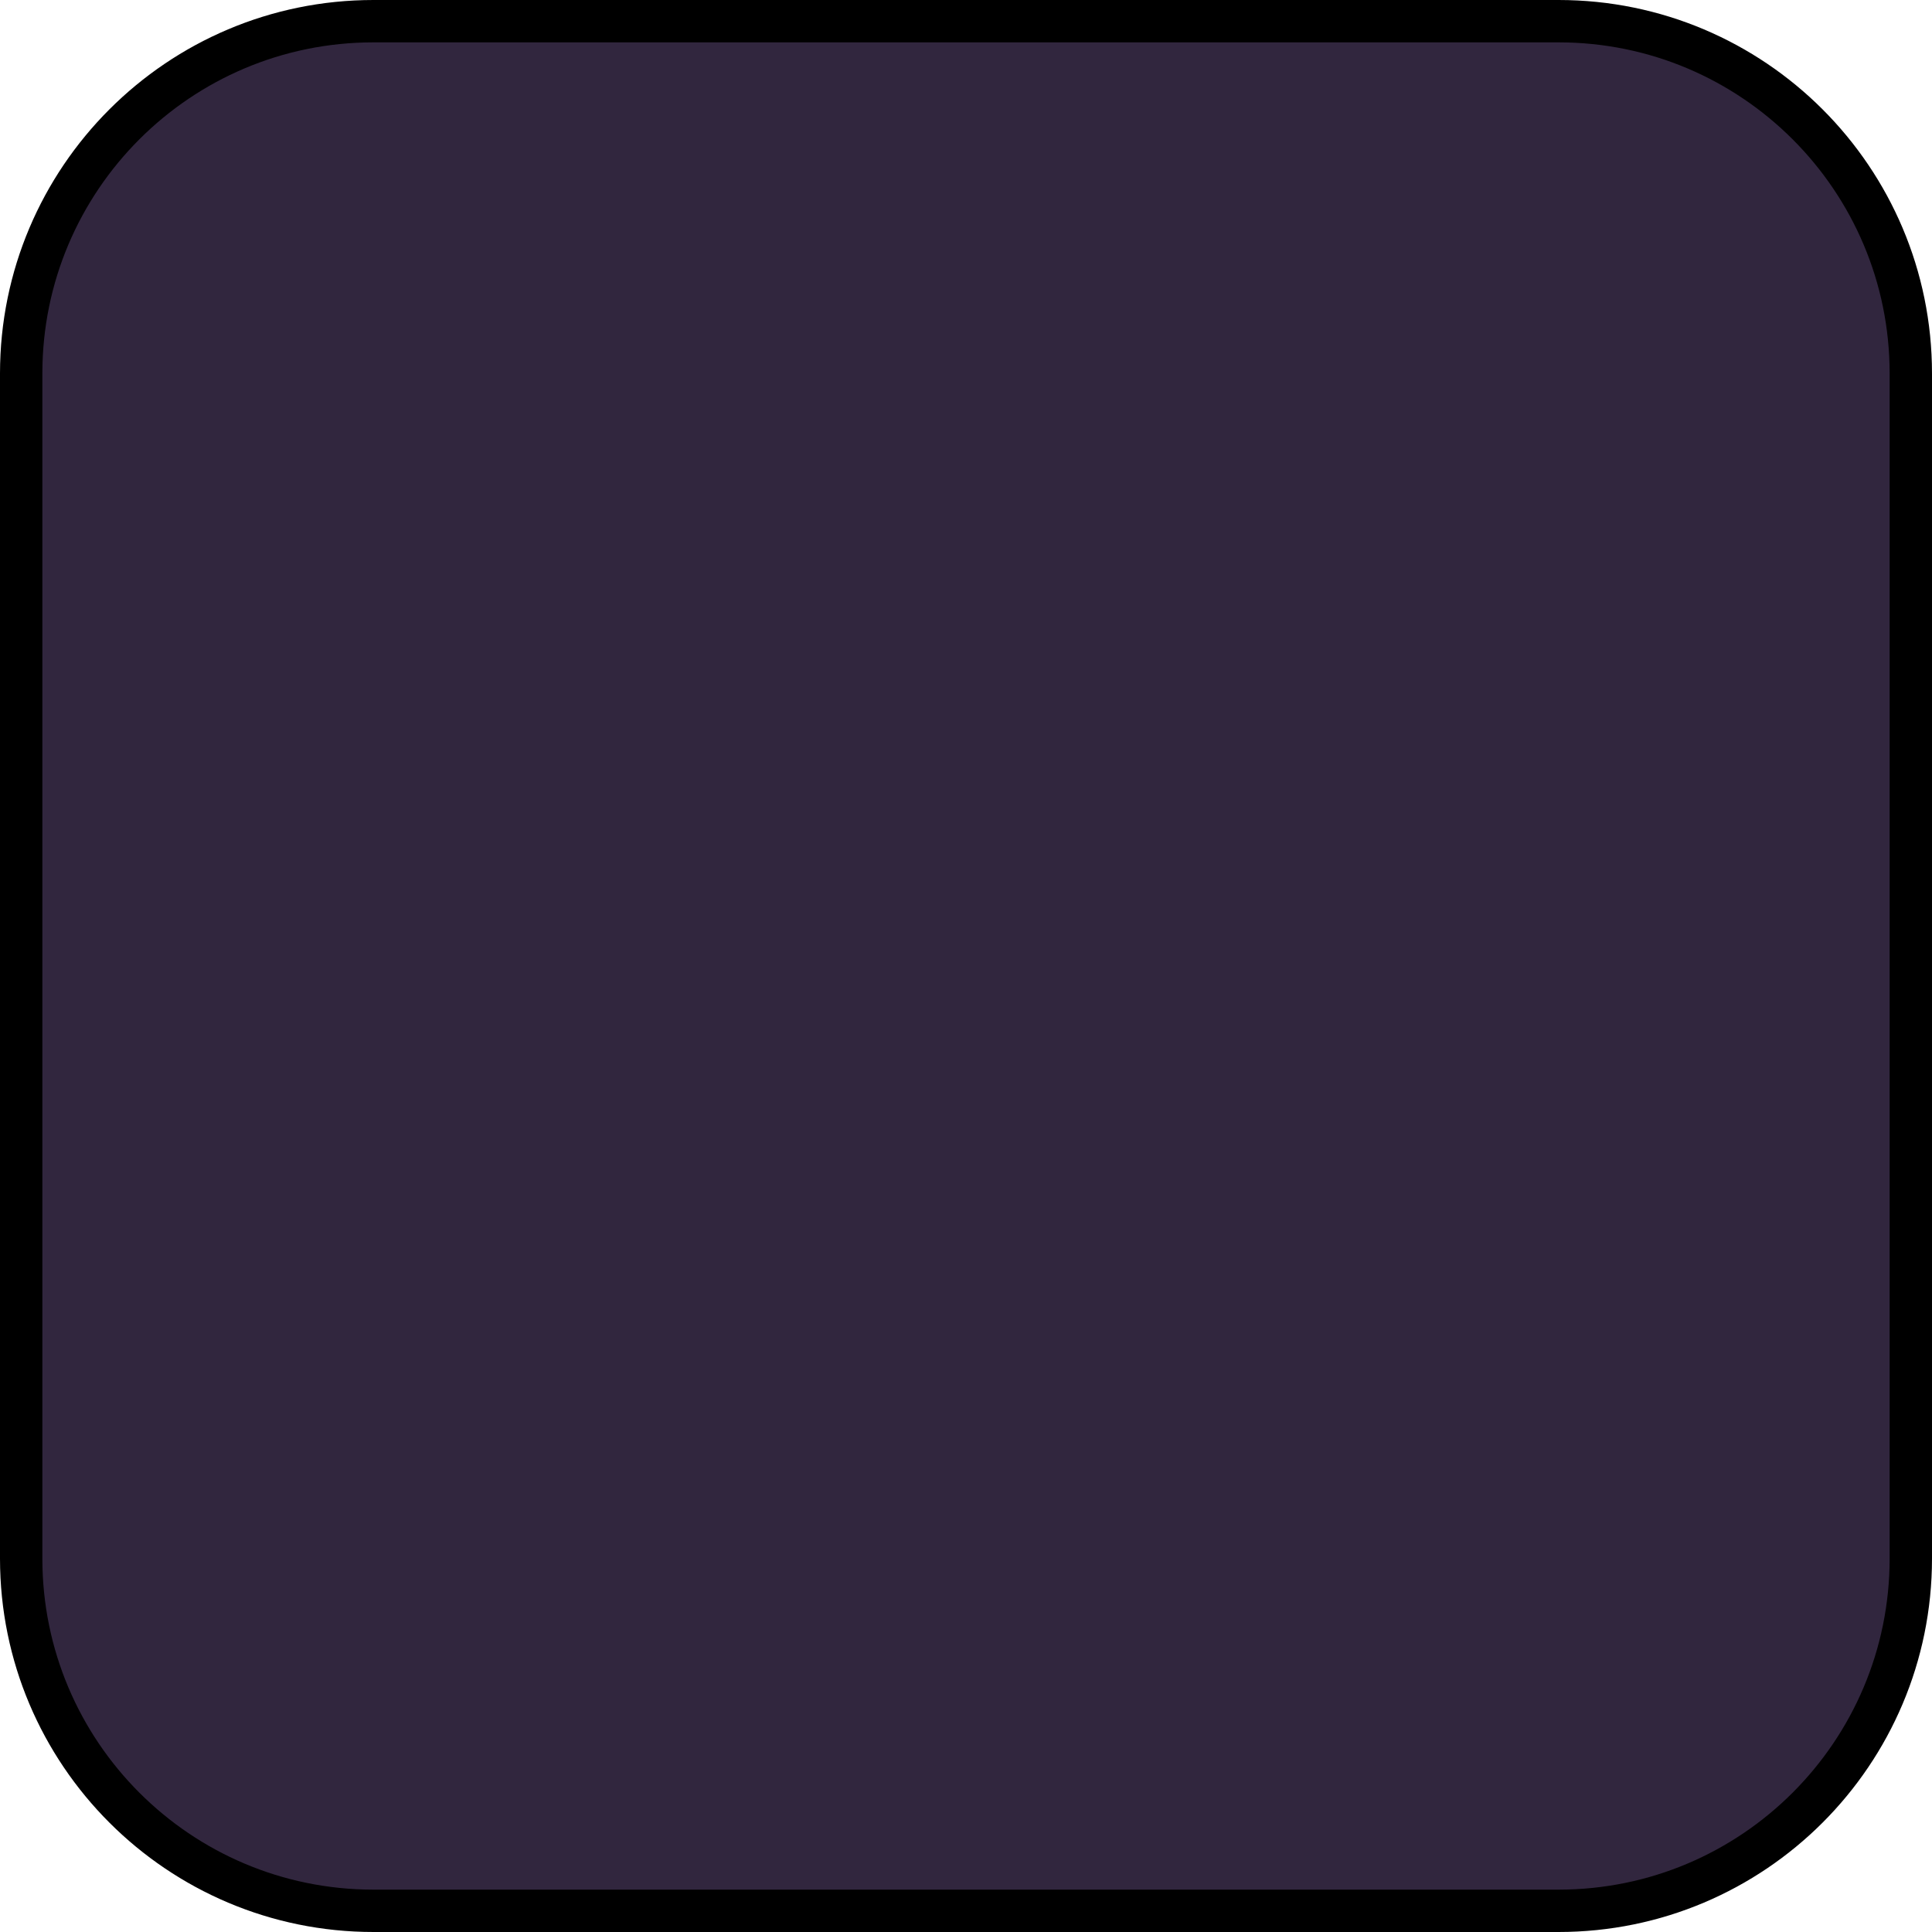
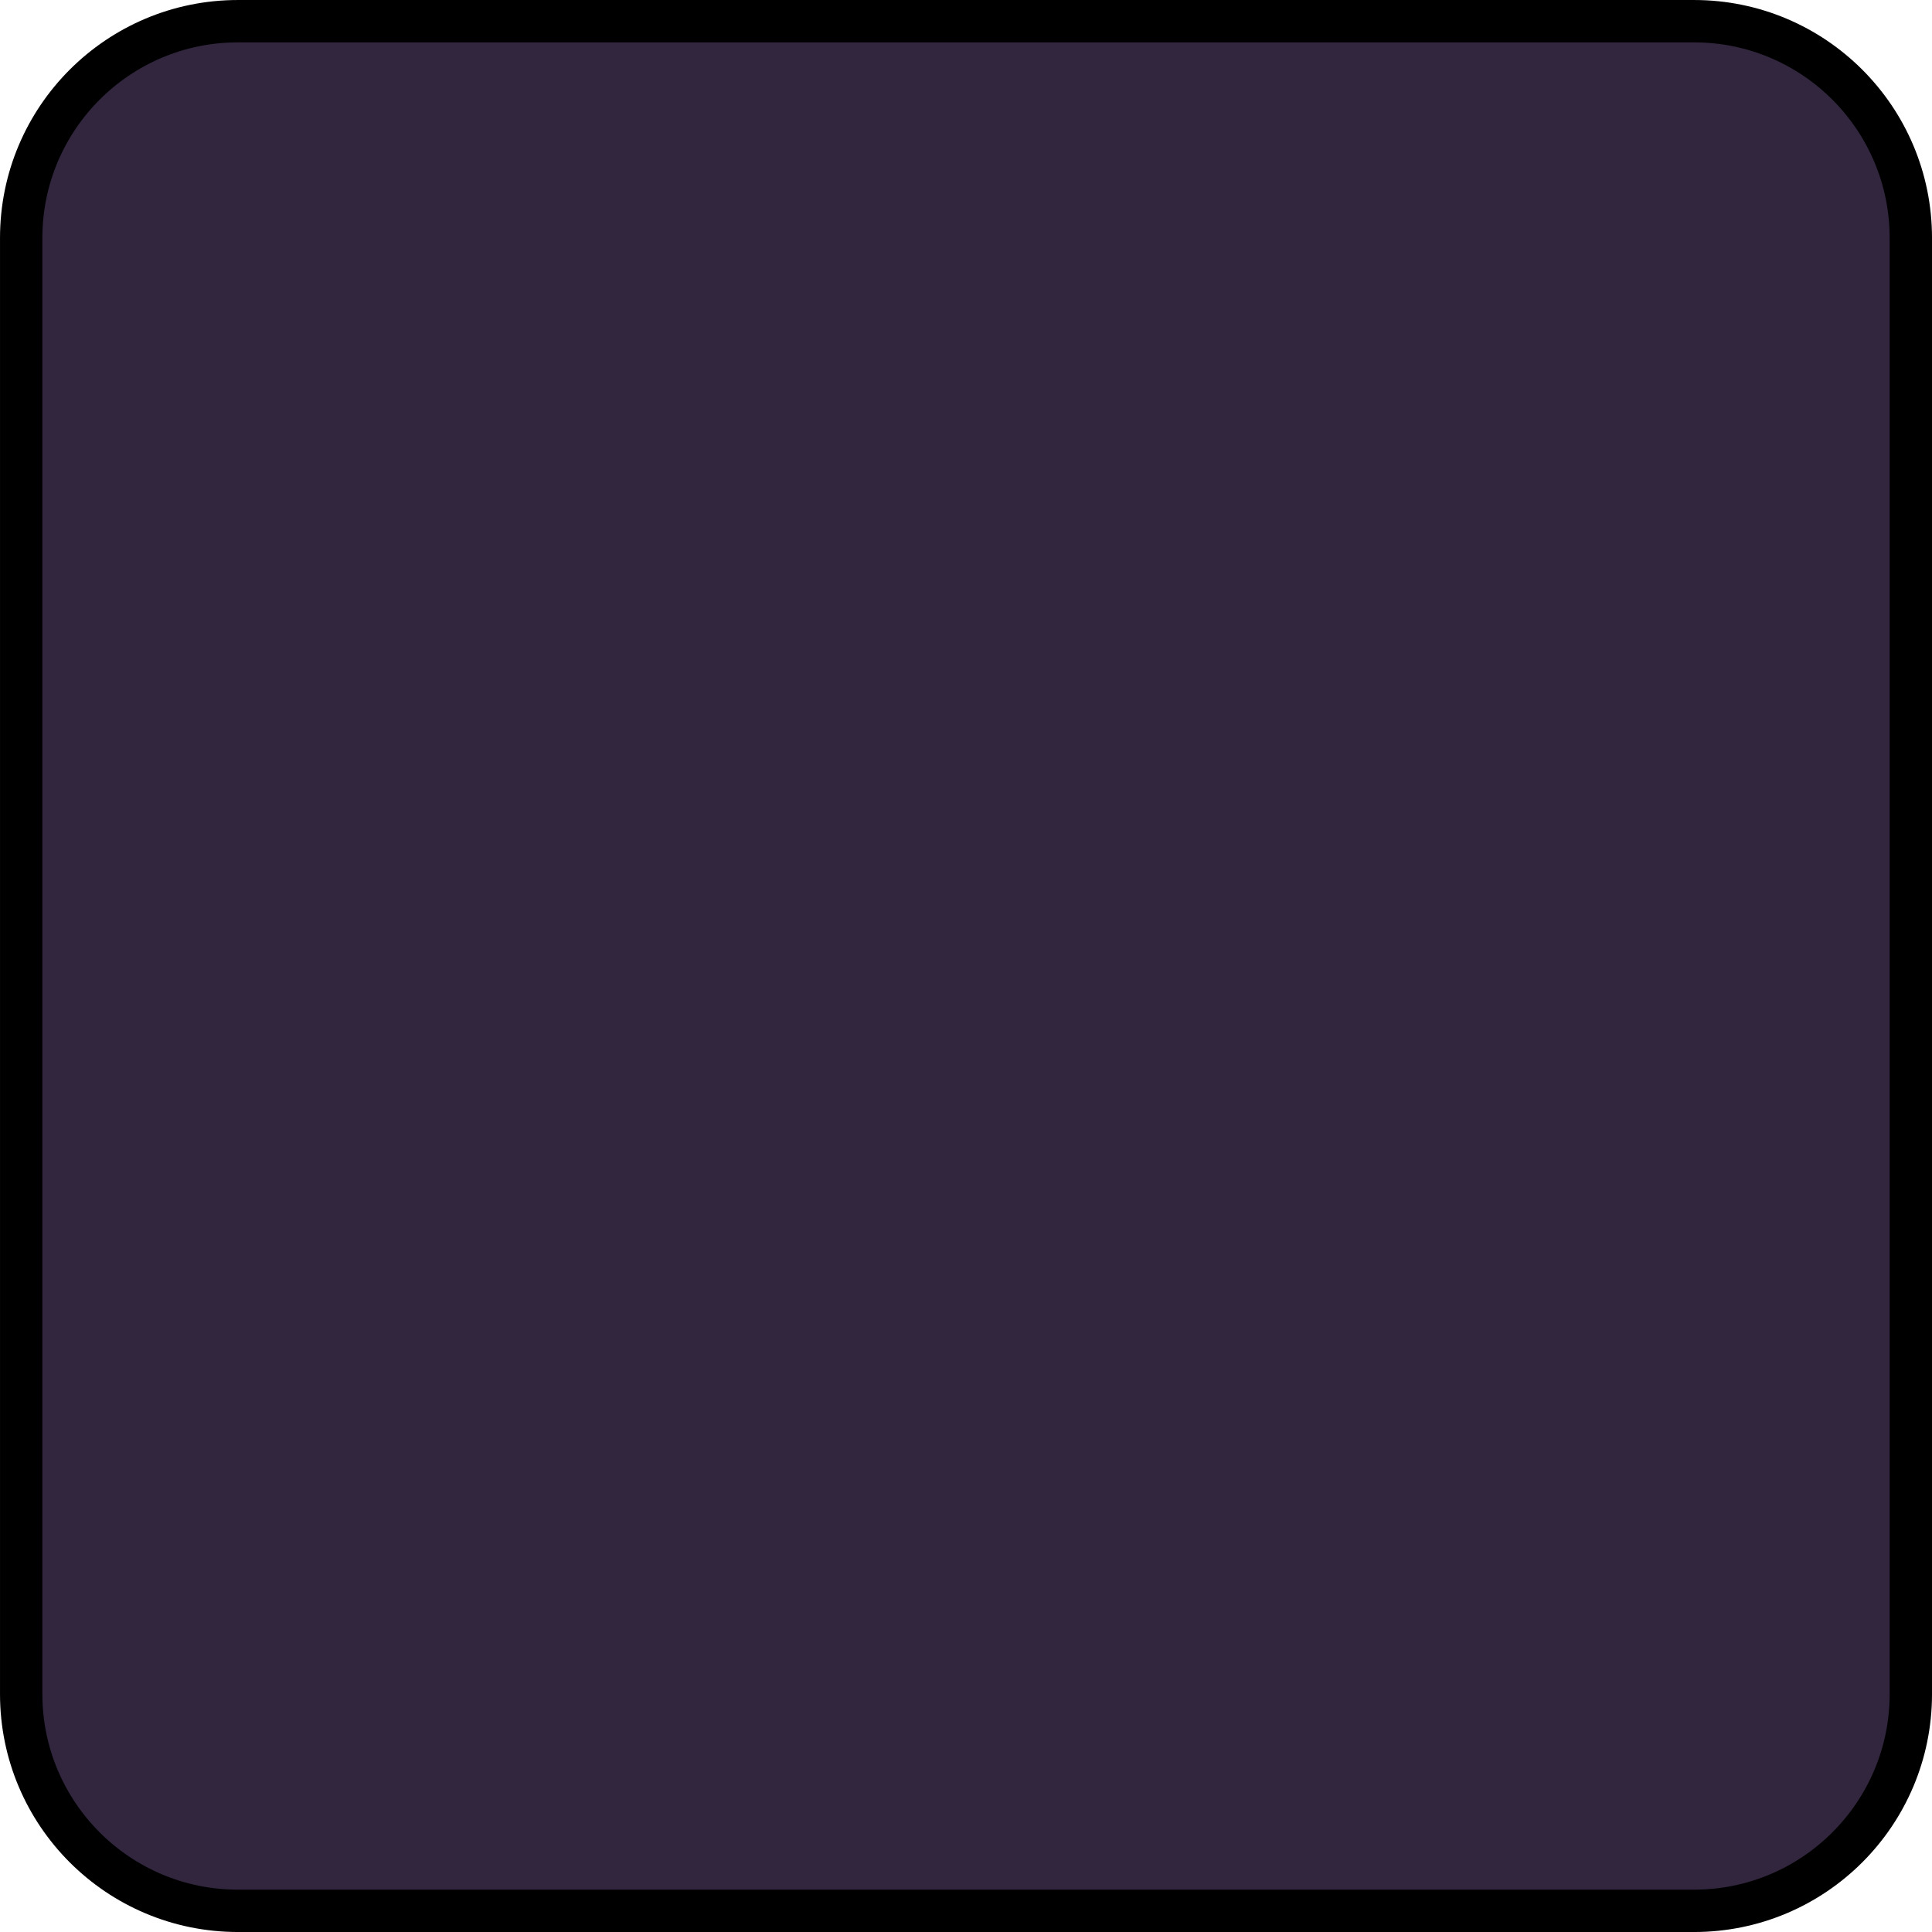
- <svg xmlns="http://www.w3.org/2000/svg" width="80mm" height="80mm" viewBox="0 0 80 80" version="1.1" id="svg8">
+ <svg xmlns="http://www.w3.org/2000/svg" width="96mm" height="96mm" viewBox="0 0 96 96" version="1.1" id="svg8">
  <defs id="defs2" />
-   <g id="layer1" transform="translate(0,-217)">
-     <rect style="fill:#31263e;fill-opacity:1;stroke:#000000;stroke-width:1.754;stroke-miterlimit:4;stroke-dasharray:none;stroke-opacity:1" id="rect815" width="78.246" height="78.246" x="0.877" y="217.877" ry="14.588" />
+   <g id="layer1" transform="translate(0,-201)">
+     <rect style="fill:#31263e;fill-opacity:1;stroke:#000000;stroke-width:2.105;stroke-miterlimit:4;stroke-dasharray:none;stroke-opacity:1" id="rect815" width="93.895" height="93.895" x="1.053" y="202.053" ry="10.771" />
  </g>
</svg>
